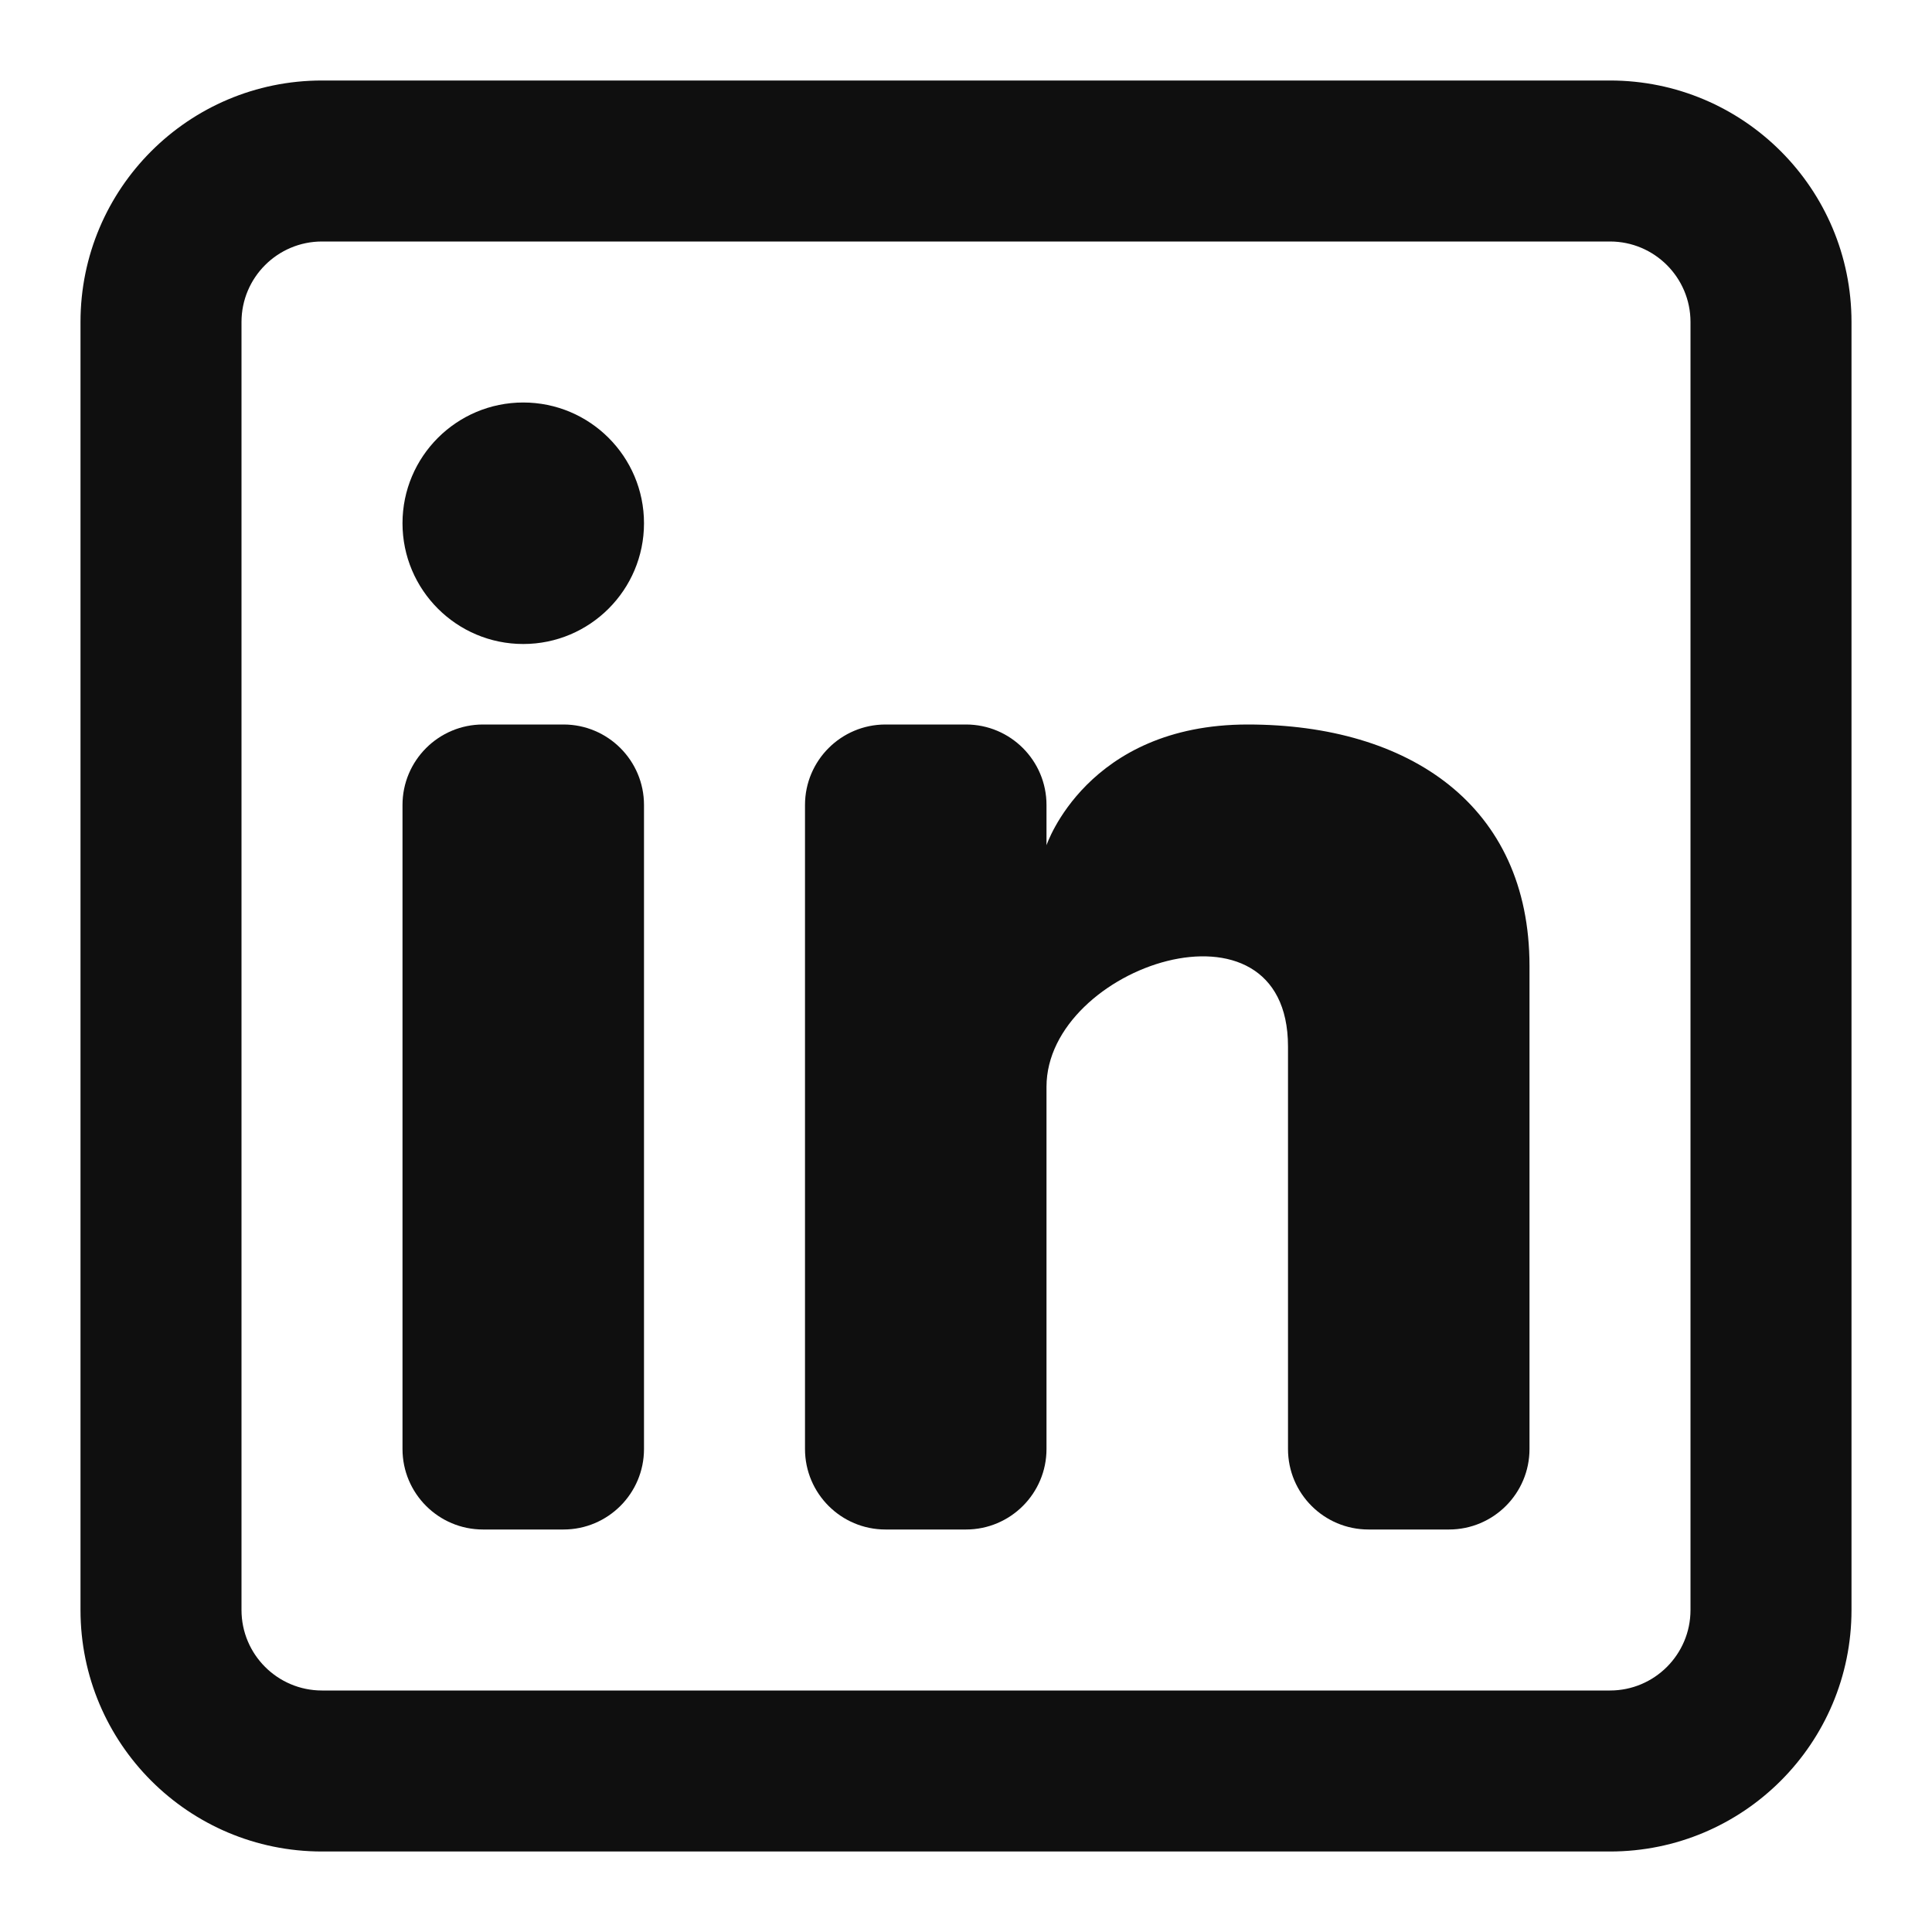
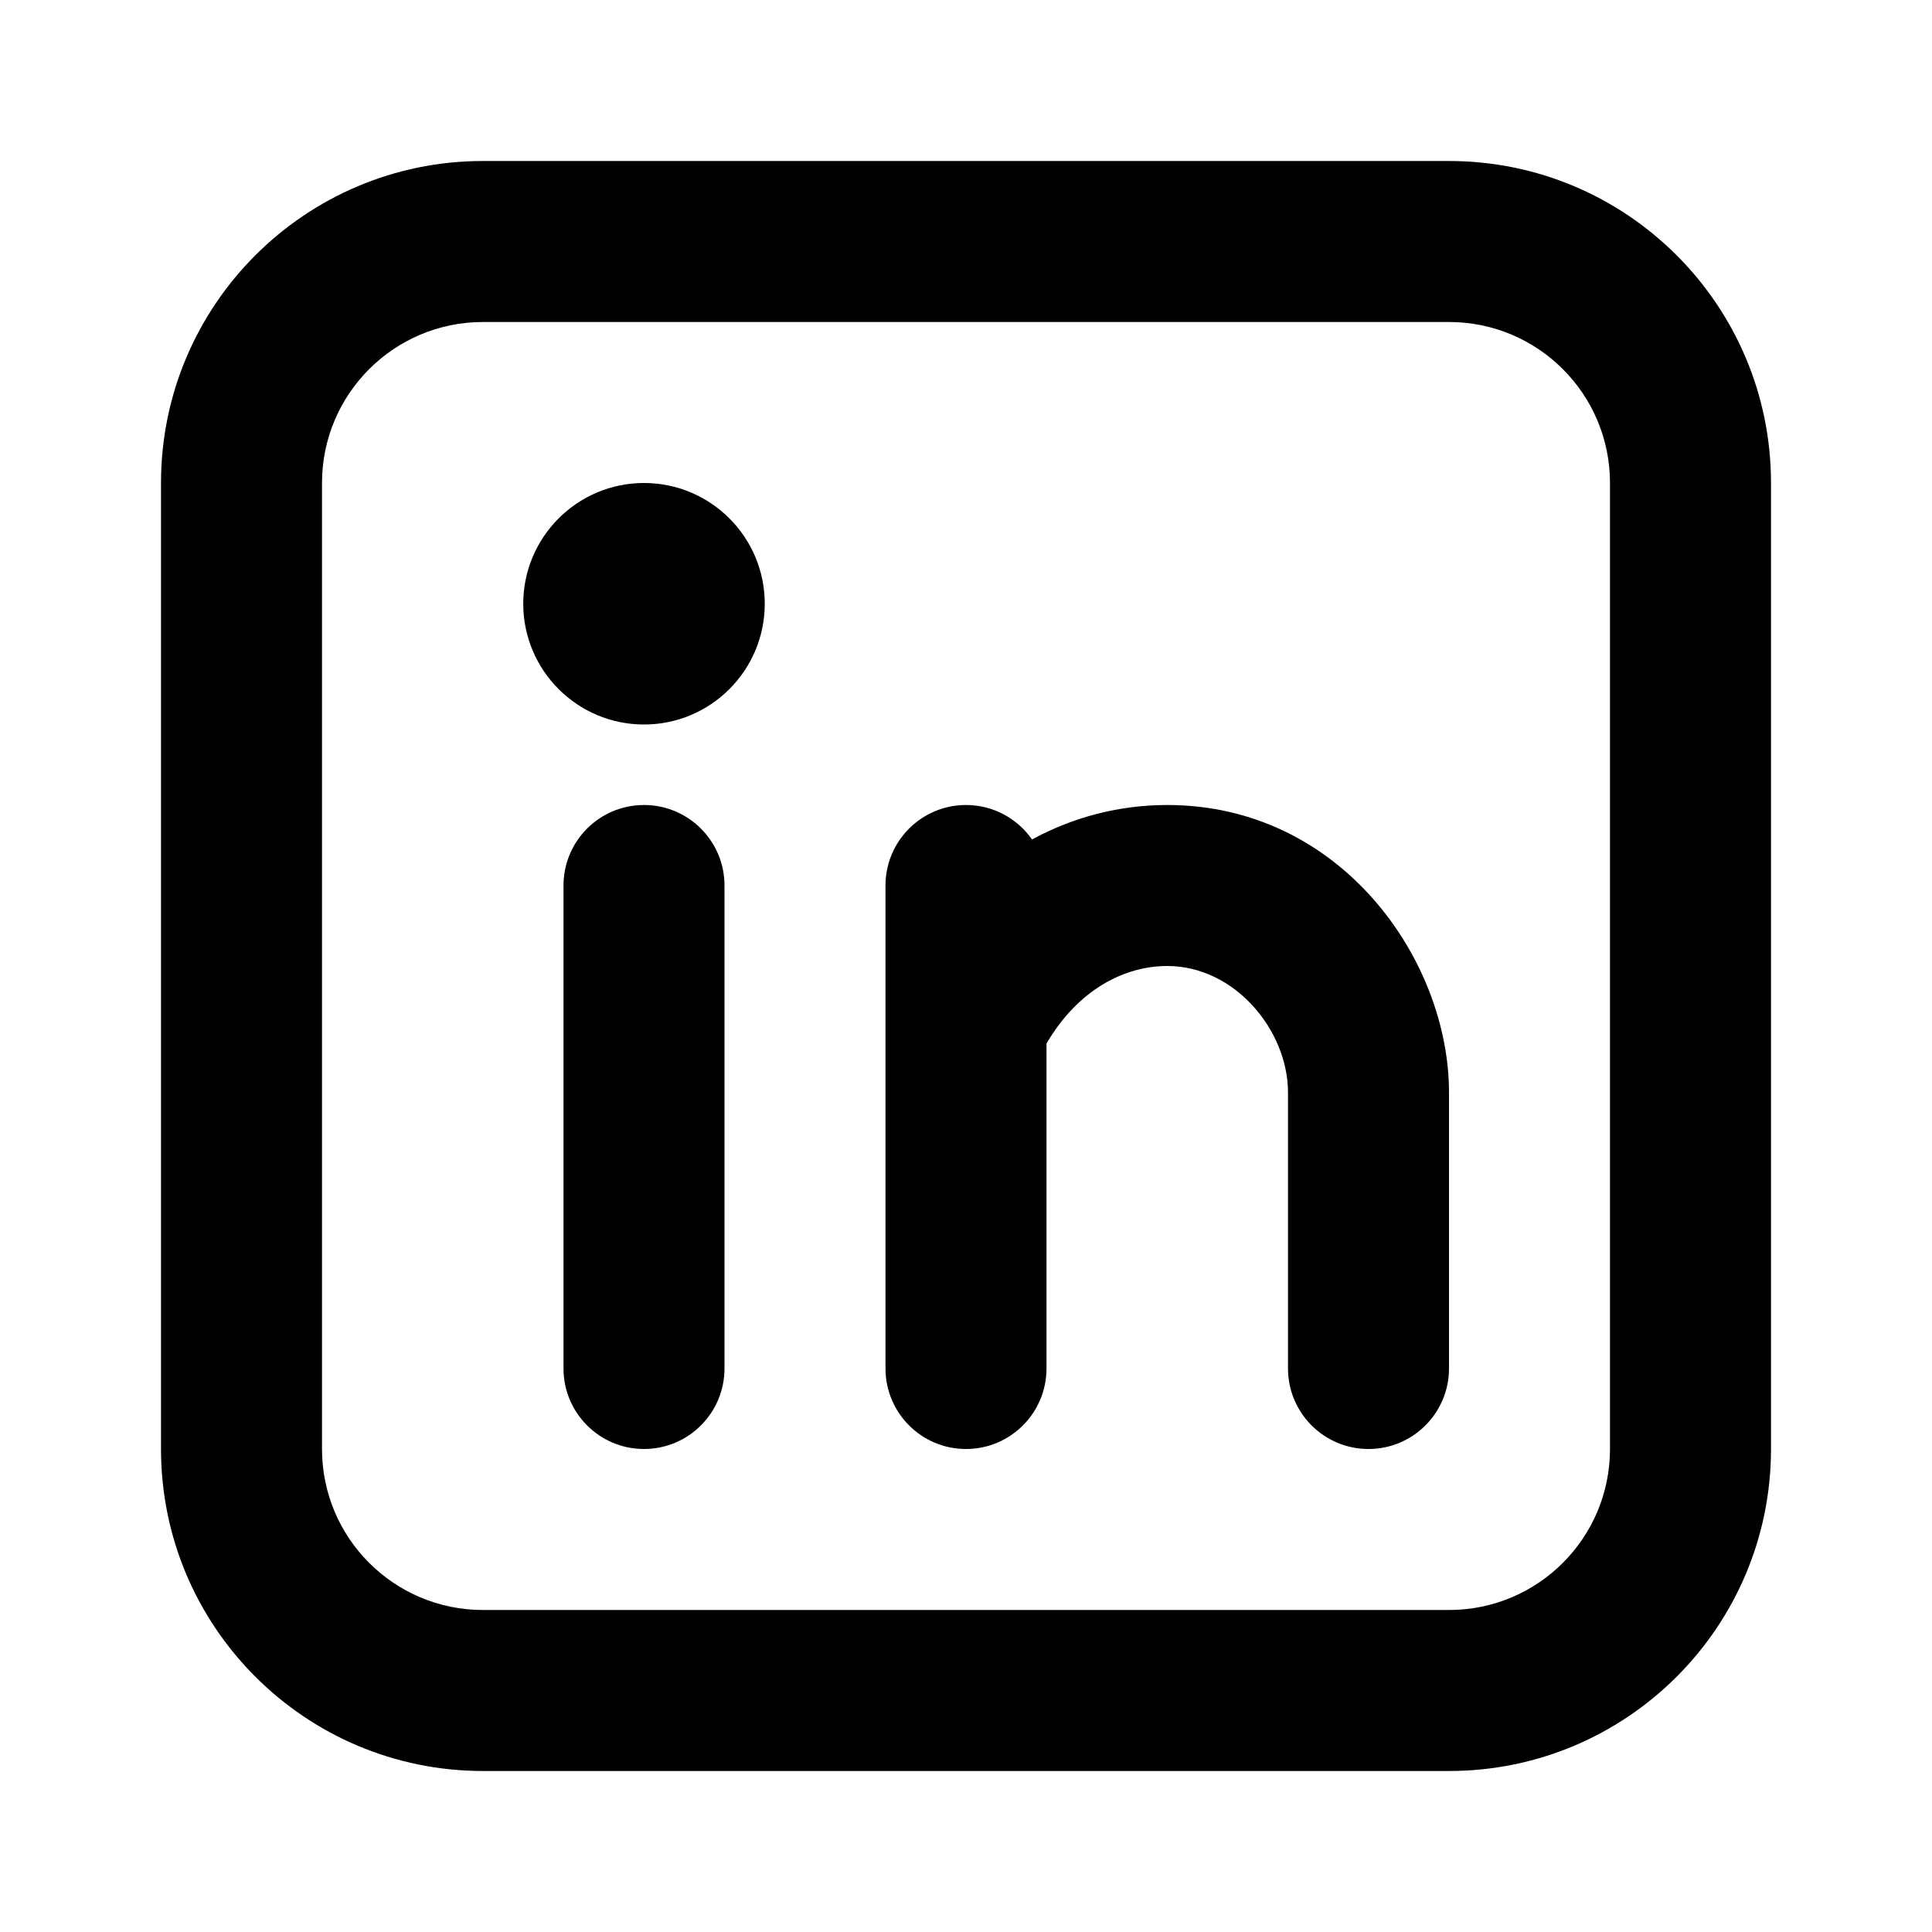
<svg xmlns="http://www.w3.org/2000/svg" width="800px" height="800px" viewBox="0 0 24 24" fill="none">
-   <path d="M6.5 8C7.328 8 8 7.328 8 6.5C8 5.672 7.328 5 6.5 5C5.672 5 5 5.672 5 6.5C5 7.328 5.672 8 6.5 8Z" fill="#0F0F0F" />
-   <path d="M5 10C5 9.448 5.448 9 6 9H7C7.552 9 8 9.448 8 10V18C8 18.552 7.552 19 7 19H6C5.448 19 5 18.552 5 18V10Z" fill="#0F0F0F" />
-   <path d="M11 19H12C12.552 19 13 18.552 13 18V13.5C13 12 16 11 16 13V18C16 18.553 16.448 19 17 19H18C18.552 19 19 18.552 19 18V12C19 10 17.5 9 15.5 9C13.5 9 13 10.5 13 10.5V10C13 9.448 12.552 9 12 9H11C10.448 9 10 9.448 10 10V18C10 18.552 10.448 19 11 19Z" fill="#0F0F0F" />
-   <path fill-rule="evenodd" clip-rule="evenodd" d="M20 1C21.657 1 23 2.343 23 4V20C23 21.657 21.657 23 20 23H4C2.343 23 1 21.657 1 20V4C1 2.343 2.343 1 4 1H20ZM20 3C20.552 3 21 3.448 21 4V20C21 20.552 20.552 21 20 21H4C3.448 21 3 20.552 3 20V4C3 3.448 3.448 3 4 3H20Z" fill="#0F0F0F" />
+   <path fill-rule="evenodd" clip-rule="evenodd" d="M6 2C3.791 2 2 3.791 2 6V18C2 20.209 3.791 22 6 22H18C20.209 22 22 20.209 22 18V6C22 3.791 20.209 2 18 2H6ZM4 6C4 4.895 4.895 4 6 4H18C19.105 4 20 4.895 20 6V18C20 19.105 19.105 20 18 20H6C4.895 20 4 19.105 4 18V6ZM9 11C9 10.448 8.552 10 8 10C7.448 10 7 10.448 7 11V17C7 17.552 7.448 18 8 18C8.552 18 9 17.552 9 17V11ZM9.5 7.5C9.5 8.328 8.828 9 8 9C7.172 9 6.5 8.328 6.5 7.5C6.5 6.672 7.172 6 8 6C8.828 6 9.5 6.672 9.5 7.5ZM12 10C12.339 10 12.639 10.169 12.82 10.428C13.333 10.15 13.904 10 14.5 10C16.659 10 18 11.926 18 13.571V13.579V13.586V13.594V13.602V13.609V13.617V13.625V13.632V13.64V13.648V13.655V13.663V13.671V13.679V13.687V13.694V13.702V13.71V13.718V13.726V13.734V13.742V13.75V13.758V13.765V13.774V13.781V13.79V13.798V13.806V13.814V13.822V13.83V13.838V13.846V13.854V13.863V13.871V13.879V13.887V13.895V13.903V13.912V13.92V13.928V13.937V13.945V13.953V13.961V13.97V13.978V13.987V13.995V14.003V14.012V14.02V14.029V14.037V14.046V14.054V14.062V14.071V14.079V14.088V14.096V14.105V14.114V14.122V14.131V14.139V14.148V14.156V14.165V14.174V14.182V14.191V14.2V14.208V14.217V14.225V14.234V14.243V14.252V14.26V14.269V14.278V14.286V14.295V14.304V14.313V14.321V14.33V14.339V14.348V14.357V14.365V14.374V14.383V14.392V14.4V14.409V14.418V14.427V14.436V14.445V14.454V14.462V14.471V14.48V14.489V14.498V14.507V14.516V14.525V14.534V14.542V14.551V14.56V14.569V14.578V14.587V14.596V14.605V14.614V14.623V14.632V14.641V14.65V14.659V14.667V14.676V14.685V14.694V14.703V14.712V14.721V14.73V14.739V14.748V14.757V14.766V14.775V14.784V14.793V14.802V14.811V14.82V14.829V14.838V14.847V14.856V14.865V14.874V14.883V14.892V14.9V14.909V14.918V14.927V14.936V14.945V14.954V14.963V14.972V14.981V14.99V14.999V15.008V15.017V15.026V15.035V15.044V15.053V15.062V15.07V15.079V15.088V15.097V15.106V15.115V15.124V15.133V15.142V15.15V15.159V15.168V15.177V15.186V15.195V15.204V15.212V15.221V15.23V15.239V15.248V15.257V15.265V15.274V15.283V15.292V15.3V15.309V15.318V15.327V15.335V15.344V15.353V15.362V15.37V15.379V15.388V15.396V15.405V15.414V15.422V15.431V15.44V15.448V15.457V15.466V15.474V15.483V15.491V15.5V15.508V15.517V15.525V15.534V15.543V15.551V15.56V15.568V15.576V15.585V15.593V15.602V15.61V15.619V15.627V15.636V15.644V15.652V15.661V15.669V15.677V15.685V15.694V15.702V15.71V15.719V15.727V15.735V15.743V15.752V15.76V15.768V15.776V15.784V15.792V15.8V15.809V15.817V15.825V15.833V15.841V15.849V15.857V15.865V15.873V15.881V15.889V15.896V15.904V15.912V15.92V15.928V15.936V15.944V15.951V15.959V15.967V15.975V15.982V15.99V15.998V16.006V16.013V16.021V16.028V16.036V16.044V16.051V16.059V16.066V16.074V16.081V16.089V16.096V16.103V16.111V16.118V16.125V16.133V16.14V16.148V16.155V16.162V16.169V16.176V16.184V16.191V16.198V16.205V16.212V16.219V16.226V16.233V16.24V16.247V16.254V16.261V16.268V16.275V16.282V16.289V16.295V16.302V16.309V16.316V16.322V16.329V16.336V16.343V16.349V16.356V16.362V16.369V16.375V16.382V16.388V16.395V16.401V16.407V16.414V16.42V16.427V16.433V16.439V16.445V16.451V16.458V16.464V16.47V16.476V16.482V16.488V16.494V16.5V16.506V16.512V16.518V16.524V16.529V16.535V16.541V16.547V16.552V16.558V16.564V16.57V16.575V16.581V16.586V16.592V16.597V16.603V16.608V16.613V16.619V16.624V16.629V16.635V16.64V16.645V16.65V16.655V16.66V16.666V16.671V16.676V16.681V16.686V16.69V16.695V16.7V16.705V16.71V16.714V16.719V16.724V16.728V16.733V16.738V16.742V16.747V16.751V16.756V16.76V16.764V16.769V16.773V16.777V16.781V16.785V16.79V16.794V16.798V16.802V16.806V16.81V16.814V16.818V16.822V16.825V16.829V16.833V16.837V16.84V16.844V16.847V16.851V16.855V16.858V16.861V16.865V16.868V16.872V16.875V16.878V16.881V16.884V16.887V16.891V16.894V16.897V16.9V16.902V16.905V16.908V16.911V16.914V16.916V16.919V16.922V16.924V16.927V16.93V16.932V16.934V16.937V16.939V16.942V16.944V16.946V16.948V16.95V16.952V16.954V16.956V16.958V16.96V16.962V16.964V16.966V16.968V16.969V16.971V16.973V16.974V16.976V16.977V16.979V16.98V16.981V16.983V16.984V16.985V16.986V16.987V16.988V16.989V16.99V16.991V16.992V16.993V16.994V16.995V16.995V16.996V16.997V16.997V16.998V16.998V16.998V16.999V16.999V16.999V17V17V17V17C18 17 18 17 18 17C18 17.552 17.552 18 17 18C16.448 18 16 17.552 16 17C16 17 16 17 16 17V17V17V17V16.999V16.999V16.999V16.998V16.998V16.998V16.997V16.997V16.996V16.995V16.995V16.994V16.993V16.992V16.991V16.99V16.989V16.988V16.987V16.986V16.985V16.984V16.983V16.981V16.98V16.979V16.977V16.976V16.974V16.973V16.971V16.969V16.968V16.966V16.964V16.962V16.96V16.958V16.956V16.954V16.952V16.95V16.948V16.946V16.944V16.942V16.939V16.937V16.934V16.932V16.93V16.927V16.924V16.922V16.919V16.916V16.914V16.911V16.908V16.905V16.902V16.9V16.897V16.894V16.891V16.887V16.884V16.881V16.878V16.875V16.872V16.868V16.865V16.861V16.858V16.855V16.851V16.847V16.844V16.84V16.837V16.833V16.829V16.825V16.822V16.818V16.814V16.81V16.806V16.802V16.798V16.794V16.79V16.785V16.781V16.777V16.773V16.769V16.764V16.76V16.756V16.751V16.747V16.742V16.738V16.733V16.728V16.724V16.719V16.714V16.71V16.705V16.7V16.695V16.69V16.686V16.681V16.676V16.671V16.666V16.66V16.655V16.65V16.645V16.64V16.635V16.629V16.624V16.619V16.613V16.608V16.603V16.597V16.592V16.586V16.581V16.575V16.57V16.564V16.558V16.552V16.547V16.541V16.535V16.529V16.524V16.518V16.512V16.506V16.5V16.494V16.488V16.482V16.476V16.47V16.464V16.458V16.451V16.445V16.439V16.433V16.427V16.42V16.414V16.407V16.401V16.395V16.388V16.382V16.375V16.369V16.362V16.356V16.349V16.343V16.336V16.329V16.322V16.316V16.309V16.302V16.295V16.289V16.282V16.275V16.268V16.261V16.254V16.247V16.24V16.233V16.226V16.219V16.212V16.205V16.198V16.191V16.184V16.176V16.169V16.162V16.155V16.148V16.14V16.133V16.125V16.118V16.111V16.103V16.096V16.089V16.081V16.074V16.066V16.059V16.051V16.044V16.036V16.028V16.021V16.013V16.006V15.998V15.99V15.982V15.975V15.967V15.959V15.951V15.944V15.936V15.928V15.92V15.912V15.904V15.896V15.889V15.881V15.873V15.865V15.857V15.849V15.841V15.833V15.825V15.817V15.809V15.8V15.792V15.784V15.776V15.768V15.76V15.752V15.743V15.735V15.727V15.719V15.71V15.702V15.694V15.685V15.677V15.669V15.661V15.652V15.644V15.636V15.627V15.619V15.61V15.602V15.593V15.585V15.576V15.568V15.56V15.551V15.543V15.534V15.525V15.517V15.508V15.5V15.491V15.483V15.474V15.466V15.457V15.448V15.44V15.431V15.422V15.414V15.405V15.396V15.388V15.379V15.37V15.362V15.353V15.344V15.335V15.327V15.318V15.309V15.3V15.292V15.283V15.274V15.265V15.257V15.248V15.239V15.23V15.221V15.212V15.204V15.195V15.186V15.177V15.168V15.159V15.15V15.142V15.133V15.124V15.115V15.106V15.097V15.088V15.079V15.07V15.062V15.053V15.044V15.035V15.026V15.017V15.008V14.999V14.99V14.981V14.972V14.963V14.954V14.945V14.936V14.927V14.918V14.909V14.9V14.892V14.883V14.874V14.865V14.856V14.847V14.838V14.829V14.82V14.811V14.802V14.793V14.784V14.775V14.766V14.757V14.748V14.739V14.73V14.721V14.712V14.703V14.694V14.685V14.676V14.667V14.659V14.65V14.641V14.632V14.623V14.614V14.605V14.596V14.587V14.578V14.569V14.56V14.551V14.542V14.534V14.525V14.516V14.507V14.498V14.489V14.48V14.471V14.462V14.454V14.445V14.436V14.427V14.418V14.409V14.4V14.392V14.383V14.374V14.365V14.357V14.348V14.339V14.33V14.321V14.313V14.304V14.295V14.286V14.278V14.269V14.26V14.252V14.243V14.234V14.225V14.217V14.208V14.2V14.191V14.182V14.174V14.165V14.156V14.148V14.139V14.131V14.122V14.114V14.105V14.096V14.088V14.079V14.071V14.062V14.054V14.046V14.037V14.029V14.02V14.012V14.003V13.995V13.987V13.978V13.97V13.961V13.953V13.945V13.937V13.928V13.92V13.912V13.903V13.895V13.887V13.879V13.871V13.863V13.854V13.846V13.838V13.83V13.822V13.814V13.806V13.798V13.79V13.781V13.774V13.765V13.758V13.75V13.742V13.734V13.726V13.718V13.71V13.702V13.694V13.687V13.679V13.671V13.663V13.655V13.648V13.64V13.632V13.625V13.617V13.609V13.602V13.594V13.586V13.579V13.571C16 12.803 15.341 12 14.5 12C13.976 12 13.397 12.285 13 12.963V12.966V12.976V12.986V12.997V13.007V13.017V13.028V13.038V13.049V13.059V13.069V13.08V13.091V13.101V13.111V13.122V13.133V13.143V13.154V13.164V13.175V13.185V13.196V13.207V13.217V13.228V13.239V13.25V13.26V13.271V13.282V13.293V13.303V13.314V13.325V13.336V13.346V13.357V13.368V13.379V13.39V13.401V13.412V13.422V13.433V13.444V13.455V13.466V13.477V13.488V13.499V13.51V13.521V13.532V13.543V13.554V13.565V13.576V13.587V13.598V13.609V13.62V13.631V13.642V13.653V13.665V13.676V13.687V13.698V13.709V13.72V13.731V13.742V13.754V13.765V13.776V13.787V13.798V13.809V13.821V13.832V13.843V13.854V13.865V13.877V13.888V13.899V13.91V13.921V13.933V13.944V13.955V13.966V13.977V13.989V14V14.011V14.023V14.034V14.045V14.056V14.068V14.079V14.09V14.101V14.113V14.124V14.135V14.146V14.158V14.169V14.18V14.191V14.203V14.214V14.225V14.236V14.248V14.259V14.27V14.281V14.293V14.304V14.315V14.326V14.338V14.349V14.36V14.371V14.383V14.394V14.405V14.416V14.428V14.439V14.45V14.461V14.472V14.483V14.495V14.506V14.517V14.528V14.54V14.551V14.562V14.573V14.584V14.595V14.606V14.618V14.629V14.64V14.651V14.662V14.673V14.684V14.695V14.706V14.717V14.729V14.74V14.751V14.762V14.773V14.784V14.795V14.806V14.817V14.828V14.839V14.85V14.861V14.872V14.883V14.894V14.905V14.915V14.926V14.937V14.948V14.959V14.97V14.981V14.992V15.002V15.013V15.024V15.035V15.046V15.056V15.067V15.078V15.088V15.099V15.11V15.12V15.131V15.142V15.152V15.163V15.174V15.184V15.195V15.206V15.216V15.227V15.237V15.248V15.258V15.269V15.279V15.29V15.3V15.31V15.321V15.331V15.341V15.352V15.362V15.373V15.383V15.393V15.403V15.414V15.424V15.434V15.444V15.454V15.464V15.475V15.485V15.495V15.505V15.515V15.525V15.535V15.545V15.555V15.565V15.575V15.585V15.595V15.605V15.614V15.624V15.634V15.644V15.654V15.663V15.673V15.683V15.693V15.702V15.712V15.721V15.731V15.741V15.75V15.76V15.769V15.779V15.788V15.797V15.807V15.816V15.826V15.835V15.844V15.853V15.863V15.872V15.881V15.89V15.899V15.909V15.918V15.927V15.936V15.945V15.954V15.963V15.972V15.981V15.989V15.998V16.007V16.016V16.025V16.033V16.042V16.051V16.059V16.068V16.077V16.085V16.094V16.102V16.111V16.119V16.128V16.136V16.144V16.153V16.161V16.169V16.178V16.186V16.194V16.202V16.21V16.218V16.226V16.234V16.242V16.25V16.258V16.266V16.274V16.282V16.29V16.297V16.305V16.313V16.32V16.328V16.336V16.343V16.351V16.358V16.366V16.373V16.38V16.388V16.395V16.402V16.41V16.417V16.424V16.431V16.438V16.445V16.452V16.459V16.466V16.473V16.48V16.487V16.494V16.5V16.507V16.514V16.52V16.527V16.534V16.54V16.547V16.553V16.559V16.566V16.572V16.578V16.585V16.591V16.597V16.603V16.609V16.615V16.621V16.627V16.633V16.639V16.645V16.651V16.657V16.662V16.668V16.674V16.679V16.685V16.69V16.696V16.701V16.706V16.712V16.717V16.722V16.727V16.733V16.738V16.743V16.748V16.753V16.758V16.763V16.768V16.772V16.777V16.782V16.787V16.791V16.796V16.8V16.805V16.809V16.814V16.818V16.822V16.826V16.831V16.835V16.839V16.843V16.847V16.851V16.855V16.859V16.863V16.866V16.87V16.874V16.877V16.881V16.884V16.888V16.891V16.895V16.898V16.901V16.905V16.908V16.911V16.914V16.917V16.92V16.923V16.926V16.929V16.931V16.934V16.937V16.939V16.942V16.944V16.947V16.949V16.952V16.954V16.956V16.958V16.96V16.962V16.965V16.966V16.968V16.97V16.972V16.974V16.976V16.977V16.979V16.98V16.982V16.983V16.985V16.986V16.987V16.988V16.989V16.991V16.991V16.992V16.993V16.994V16.995V16.996V16.996V16.997V16.998V16.998V16.998V16.999V16.999V17V17V17V17V17C13 17.552 12.552 18 12 18C11.448 18 11 17.552 11 17V17V17V17V17V16.999V16.999V16.998V16.998V16.998V16.997V16.996V16.996V16.995V16.994V16.993V16.992V16.991V16.991V16.989V16.988V16.987V16.986V16.985V16.983V16.982V16.98V16.979V16.977V16.976V16.974V16.972V16.97V16.968V16.966V16.965V16.962V16.96V16.958V16.956V16.954V16.952V16.949V16.947V16.944V16.942V16.939V16.937V16.934V16.931V16.929V16.926V16.923V16.92V16.917V16.914V16.911V16.908V16.905V16.901V16.898V16.895V16.891V16.888V16.884V16.881V16.877V16.874V16.87V16.866V16.863V16.859V16.855V16.851V16.847V16.843V16.839V16.835V16.831V16.826V16.822V16.818V16.814V16.809V16.805V16.8V16.796V16.791V16.787V16.782V16.777V16.772V16.768V16.763V16.758V16.753V16.748V16.743V16.738V16.733V16.727V16.722V16.717V16.712V16.706V16.701V16.696V16.69V16.685V16.679V16.674V16.668V16.662V16.657V16.651V16.645V16.639V16.633V16.627V16.621V16.615V16.609V16.603V16.597V16.591V16.585V16.578V16.572V16.566V16.559V16.553V16.547V16.54V16.534V16.527V16.52V16.514V16.507V16.5V16.494V16.487V16.48V16.473V16.466V16.459V16.452V16.445V16.438V16.431V16.424V16.417V16.41V16.402V16.395V16.388V16.38V16.373V16.366V16.358V16.351V16.343V16.336V16.328V16.32V16.313V16.305V16.297V16.29V16.282V16.274V16.266V16.258V16.25V16.242V16.234V16.226V16.218V16.21V16.202V16.194V16.186V16.178V16.169V16.161V16.153V16.144V16.136V16.128V16.119V16.111V16.102V16.094V16.085V16.077V16.068V16.059V16.051V16.042V16.033V16.025V16.016V16.007V15.998V15.989V15.981V15.972V15.963V15.954V15.945V15.936V15.927V15.918V15.909V15.899V15.89V15.881V15.872V15.863V15.853V15.844V15.835V15.826V15.816V15.807V15.797V15.788V15.779V15.769V15.76V15.75V15.741V15.731V15.721V15.712V15.702V15.693V15.683V15.673V15.663V15.654V15.644V15.634V15.624V15.614V15.605V15.595V15.585V15.575V15.565V15.555V15.545V15.535V15.525V15.515V15.505V15.495V15.485V15.475V15.464V15.454V15.444V15.434V15.424V15.414V15.403V15.393V15.383V15.373V15.362V15.352V15.341V15.331V15.321V15.31V15.3V15.29V15.279V15.269V15.258V15.248V15.237V15.227V15.216V15.206V15.195V15.184V15.174V15.163V15.152V15.142V15.131V15.12V15.11V15.099V15.088V15.078V15.067V15.056V15.046V15.035V15.024V15.013V15.002V14.992V14.981V14.97V14.959V14.948V14.937V14.926V14.915V14.905V14.894V14.883V14.872V14.861V14.85V14.839V14.828V14.817V14.806V14.795V14.784V14.773V14.762V14.751V14.74V14.729V14.717V14.706V14.695V14.684V14.673V14.662V14.651V14.64V14.629V14.618V14.606V14.595V14.584V14.573V14.562V14.551V14.54V14.528V14.517V14.506V14.495V14.483V14.472V14.461V14.45V14.439V14.428V14.416V14.405V14.394V14.383V14.371V14.36V14.349V14.338V14.326V14.315V14.304V14.293V14.281V14.27V14.259V14.248V14.236V14.225V14.214V14.203V14.191V14.18V14.169V14.158V14.146V14.135V14.124V14.113V14.101V14.09V14.079V14.068V14.056V14.045V14.034V14.023V14.011V14V13.989V13.977V13.966V13.955V13.944V13.933V13.921V13.91V13.899V13.888V13.877V13.865V13.854V13.843V13.832V13.821V13.809V13.798V13.787V13.776V13.765V13.754V13.742V13.731V13.72V13.709V13.698V13.687V13.676V13.665V13.653V13.642V13.631V13.62V13.609V13.598V13.587V13.576V13.565V13.554V13.543V13.532V13.521V13.51V13.499V13.488V13.477V13.466V13.455V13.444V13.433V13.422V13.412V13.401V13.39V13.379V13.368V13.357V13.346V13.336V13.325V13.314V13.303V13.293V13.282V13.271V13.26V13.25V13.239V13.228V13.217V13.207V13.196V13.185V13.175V13.164V13.154V13.143V13.133V13.122V13.111V13.101V13.091V13.08V13.069V13.059V13.049V13.038V13.028V13.017V13.007V12.997V12.986V12.976V12.966V12.956V12.945V12.935V12.925V12.915V12.904V12.894V12.884V12.874V12.864V12.854V12.844V12.834V12.823V12.813V12.803V12.793V12.783V12.774V12.764V12.754V12.744V12.734V12.724V12.714V12.71V12.706V12.703V12.698V12.695V12.691V12.687V12.683V12.679V12.675V12.671V12.667V12.663V12.659V12.655V12.65V12.646V12.642V12.638V12.634V12.63V12.626V12.622V12.618V12.614V12.61V12.605V12.601V12.597V12.593V12.589V12.585V12.581V12.576V12.572V12.568V12.564V12.56V12.555V12.551V12.547V12.543V12.539V12.534V12.53V12.526V12.521V12.517V12.513V12.509V12.505V12.5V12.496V12.492V12.487V12.483V12.479V12.474V12.47V12.466V12.461V12.457V12.453V12.448V12.444V12.44V12.435V12.431V12.427V12.422V12.418V12.414V12.409V12.405V12.4V12.396V12.392V12.387V12.383V12.378V12.374V12.37V12.365V12.361V12.356V12.352V12.348V12.343V12.339V12.334V12.33V12.325V12.321V12.316V12.312V12.307V12.303V12.299V12.294V12.29V12.285V12.281V12.276V12.272V12.267V12.263V12.258V12.254V12.249V12.245V12.24V12.236V12.231V12.227V12.223V12.218V12.213V12.209V12.204V12.2V12.195V12.191V12.187V12.182V12.178V12.173V12.168V12.164V12.159V12.155V12.15V12.146V12.142V12.137V12.133V12.128V12.123V12.119V12.114V12.11V12.105V12.101V12.096V12.092V12.087V12.083V12.078V12.074V12.069V12.065V12.06V12.056V12.052V12.047V12.043V12.038V12.034V12.029V12.024V12.02V12.015V12.011V12.007V12.002V11.998V11.993V11.989V11.984V11.98V11.975V11.971V11.966V11.962V11.957V11.953V11.948V11.944V11.94V11.935V11.931V11.926V11.922V11.917V11.913V11.909V11.904V11.9V11.895V11.891V11.886V11.882V11.878V11.873V11.869V11.864V11.86V11.856V11.851V11.847V11.843V11.838V11.834V11.829V11.825V11.821V11.816V11.812V11.808V11.803V11.799V11.795V11.79V11.786V11.782V11.777V11.773V11.769V11.765V11.76V11.756V11.752V11.748V11.743V11.739V11.735V11.73V11.726V11.722V11.718V11.714V11.709V11.705V11.701V11.697V11.693V11.688V11.684V11.68V11.676V11.672V11.668V11.663V11.659V11.655V11.651V11.647V11.643V11.639V11.635V11.63V11.626V11.622V11.618V11.614V11.61V11.606V11.602V11.598V11.594V11.59V11.586V11.582V11.578V11.574V11.57V11.566V11.562V11.558V11.554V11.55V11.546V11.542V11.539V11.535V11.531V11.527V11.523V11.519V11.515V11.511V11.508V11.504V11.5V11.496V11.492V11.489V11.485V11.481V11.477V11.473V11.47V11.466V11.462V11.459V11.455V11.451V11.448V11.444V11.44V11.437V11.433V11.429V11.426V11.422V11.418V11.415V11.411V11.408V11.404V11.401V11.397V11.394V11.39V11.387V11.383V11.38V11.376V11.373V11.369V11.366V11.363V11.359V11.356V11.352V11.349V11.346V11.342V11.339V11.336V11.332V11.329V11.326V11.322V11.319V11.316V11.313V11.309V11.306V11.303V11.3V11.297V11.294V11.29V11.287V11.284V11.281V11.278V11.275V11.272V11.269V11.266V11.263V11.26V11.257V11.254V11.251V11.248V11.245V11.242V11.239V11.236V11.233V11.23V11.228V11.225V11.222V11.219V11.216V11.214V11.211V11.208V11.205V11.203V11.2V11.197V11.194V11.192V11.189V11.187V11.184V11.181V11.179V11.176V11.174V11.171V11.169V11.166V11.164V11.161V11.159V11.156V11.154V11.152V11.149V11.147V11.144V11.142V11.14V11.137V11.135V11.133V11.131V11.128V11.126V11.124V11.122V11.12V11.117V11.115V11.113V11.111V11.109V11.107V11.105V11.103V11.101V11.099V11.097V11.095V11.093V11.091V11.089V11.087V11.085V11.084V11.082V11.08V11.078V11.076V11.075V11.073V11.071V11.069V11.068V11.066V11.064V11.063V11.061V11.06V11.058V11.056V11.055V11.053V11.052V11.05V11.049V11.048V11.046V11.045V11.043V11.042V11.041V11.039V11.038V11.037V11.036V11.034V11.033V11.032V11.031V11.03V11.029V11.027V11.026V11.025V11.024V11.023V11.022V11.021V11.02V11.019V11.018V11.018V11.017V11.016V11.015V11.014V11.013V11.013V11.012V11.011V11.011V11.01V11.009V11.008V11.008V11.007V11.007V11.006V11.006V11.005V11.005V11.004V11.004V11.003V11.003V11.003V11.002V11.002V11.002V11.001V11.001V11.001V11.001V11.001V11V11V11V11V11V11C11 10.448 11.448 10 12 10Z" fill="#000000" />
</svg>
